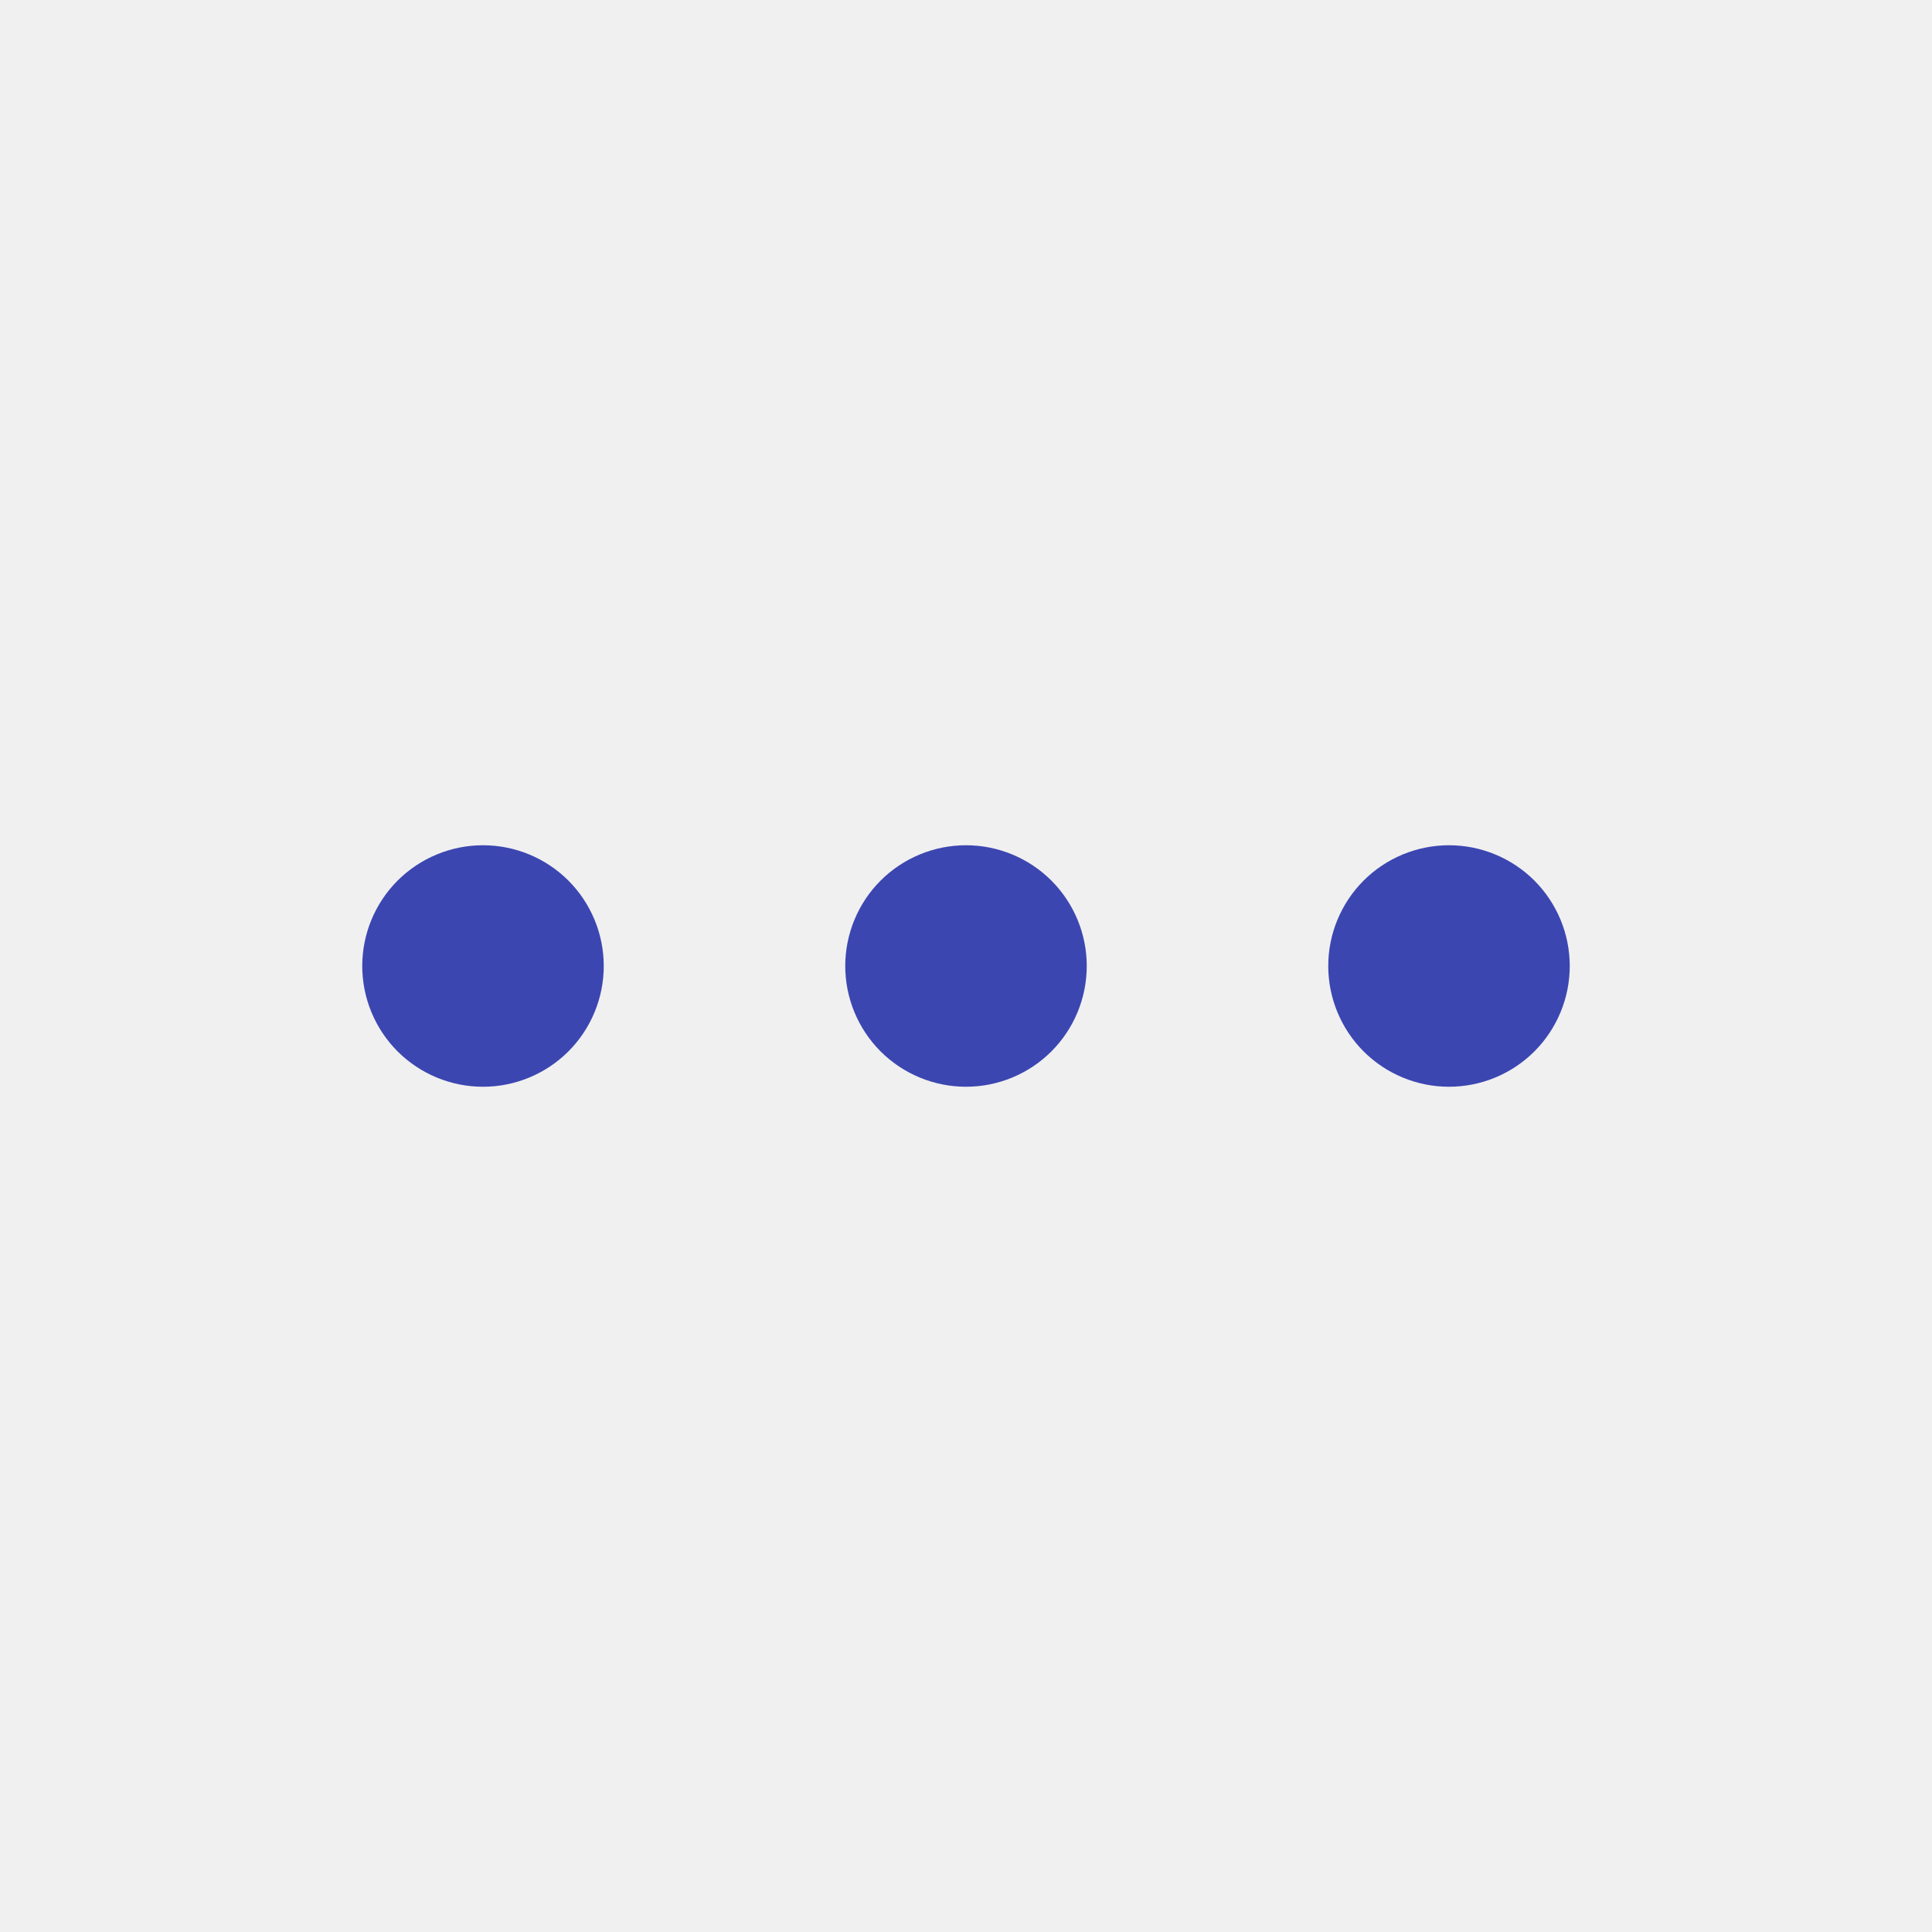
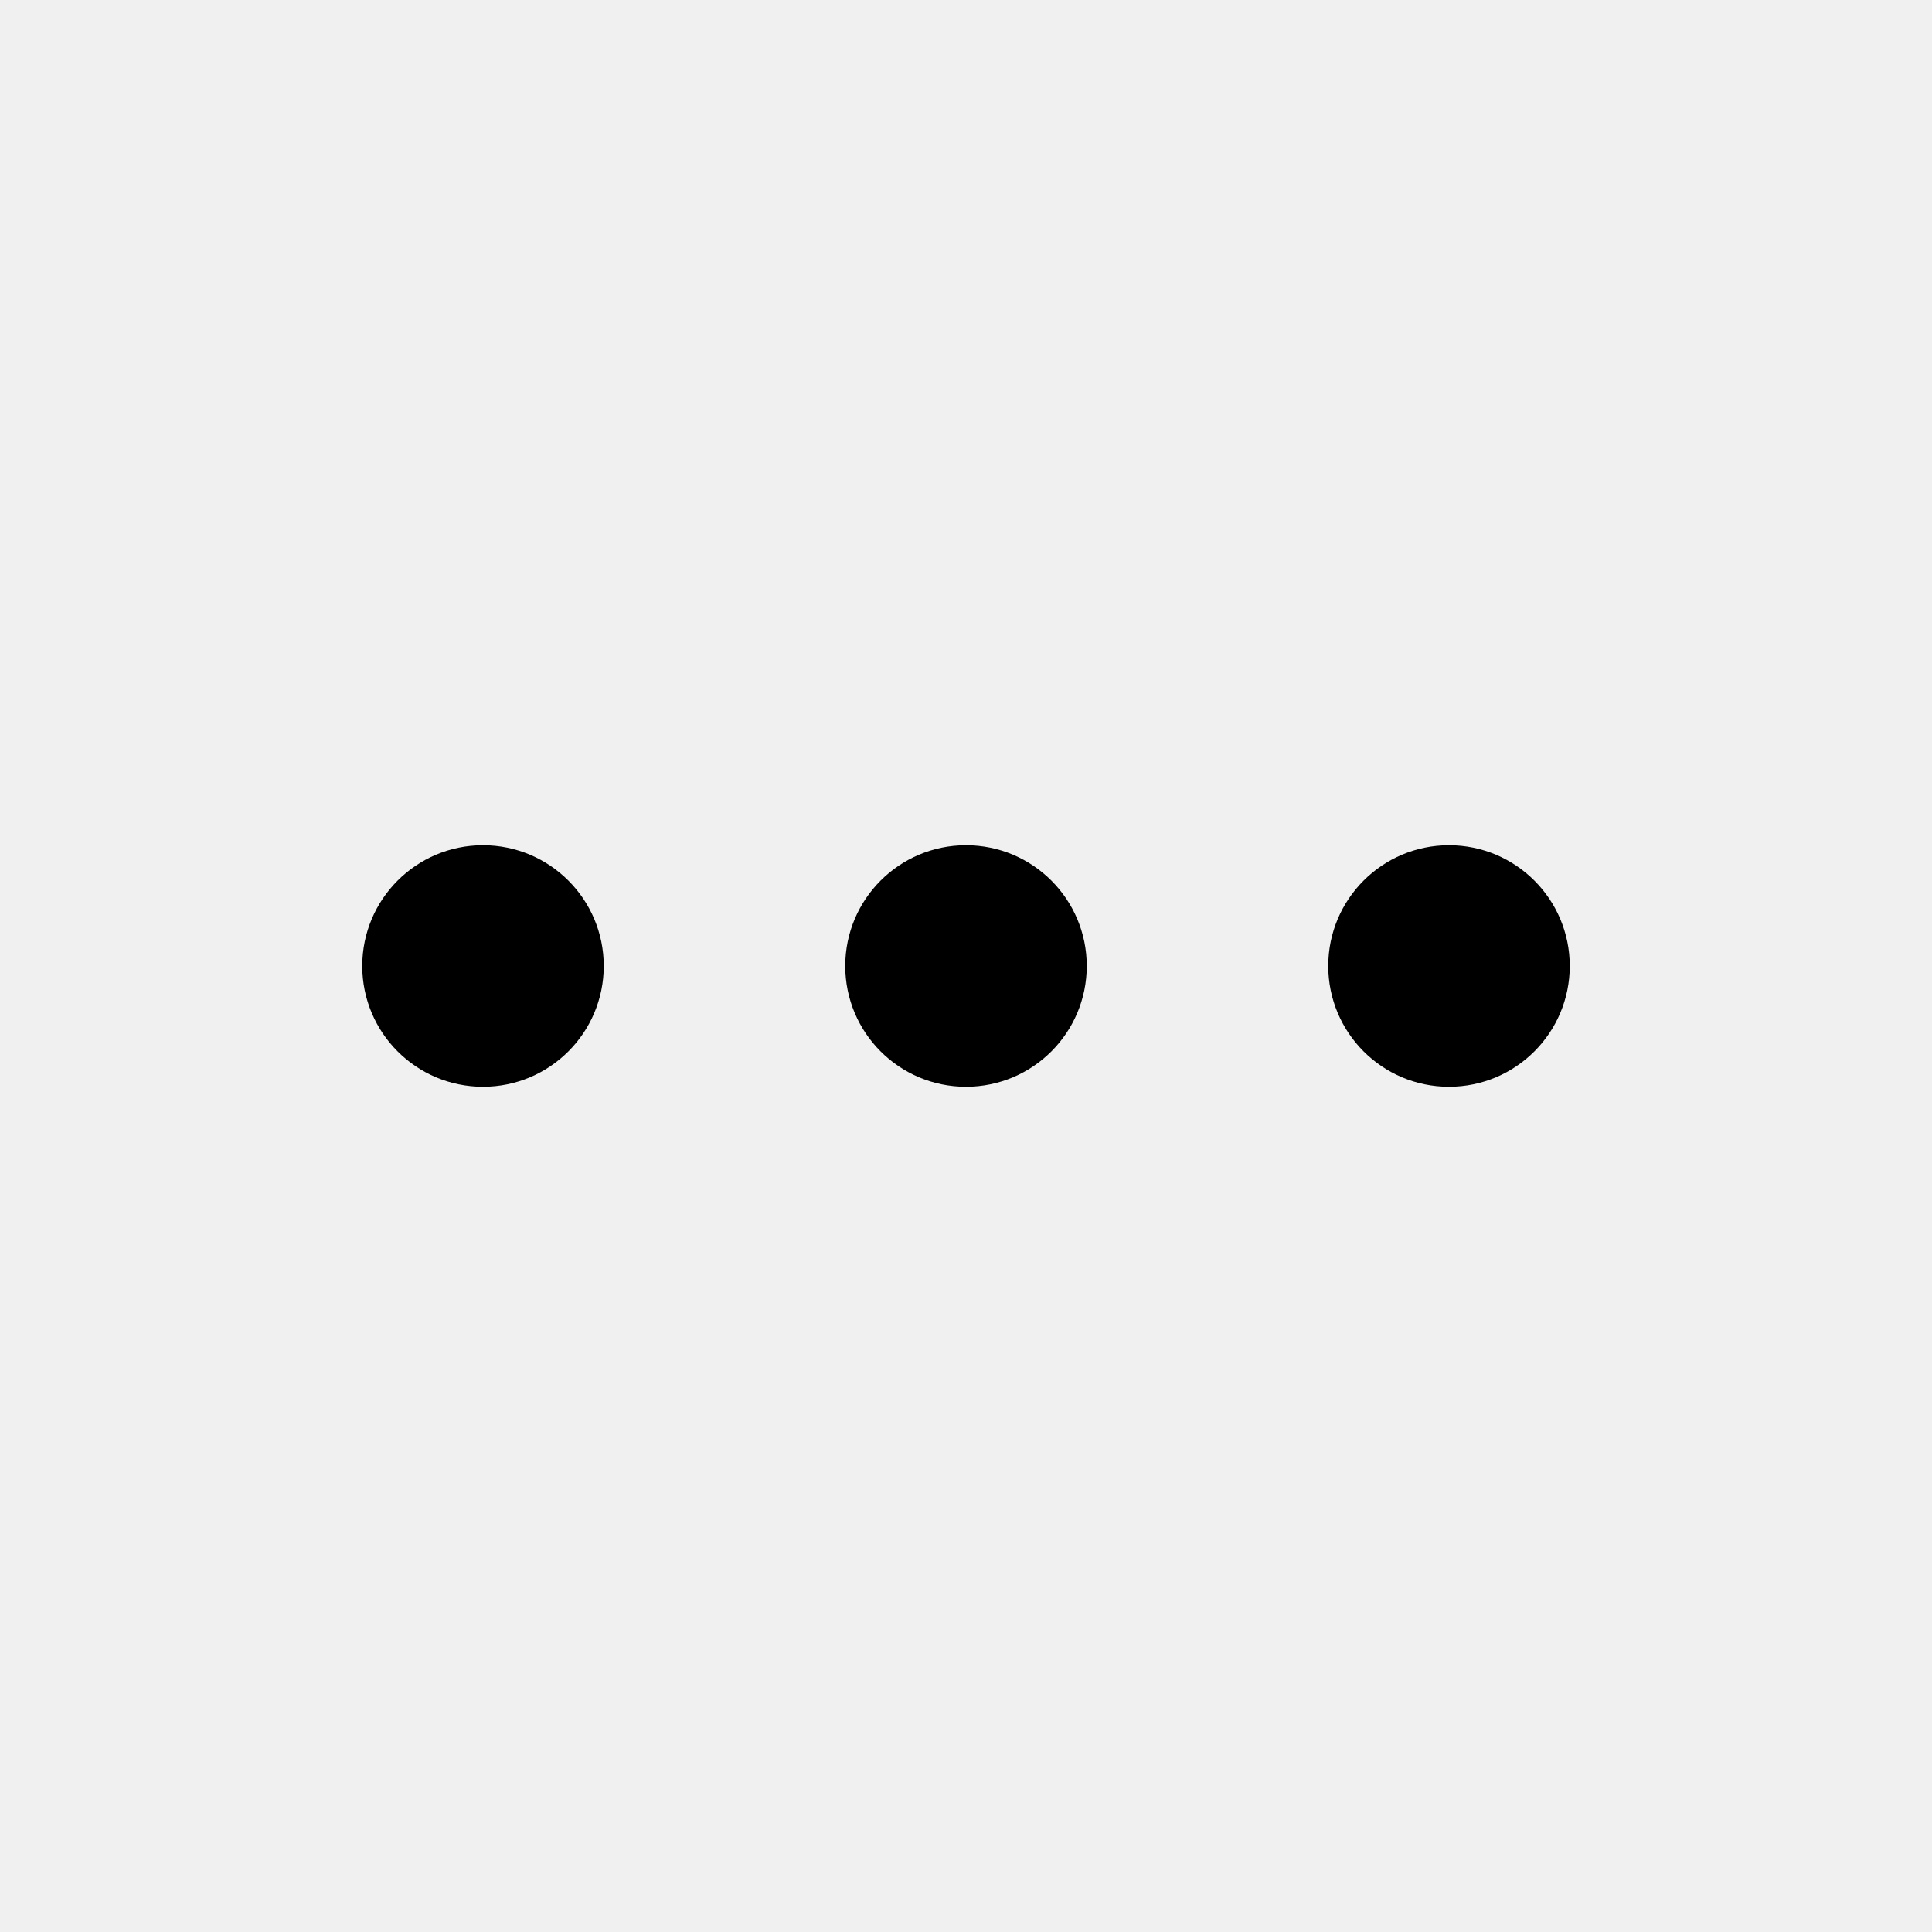
- <svg xmlns="http://www.w3.org/2000/svg" width="24" height="24" viewBox="0 0 24 24" fill="none">
-   <g clip-path="url(#clip0_121_1599)">
-     <path d="M6 10.5C6.398 10.5 6.779 10.658 7.061 10.939C7.342 11.221 7.5 11.602 7.5 12C7.5 12.398 7.342 12.779 7.061 13.061C6.779 13.342 6.398 13.5 6 13.5C5.602 13.5 5.221 13.342 4.939 13.061C4.658 12.779 4.5 12.398 4.5 12C4.5 11.602 4.658 11.221 4.939 10.939C5.221 10.658 5.602 10.5 6 10.5ZM12 10.5C12.398 10.5 12.779 10.658 13.061 10.939C13.342 11.221 13.5 11.602 13.5 12C13.5 12.398 13.342 12.779 13.061 13.061C12.779 13.342 12.398 13.5 12 13.5C11.602 13.5 11.221 13.342 10.939 13.061C10.658 12.779 10.5 12.398 10.5 12C10.5 11.602 10.658 11.221 10.939 10.939C11.221 10.658 11.602 10.5 12 10.5ZM18 10.5C18.398 10.5 18.779 10.658 19.061 10.939C19.342 11.221 19.5 11.602 19.5 12C19.5 12.398 19.342 12.779 19.061 13.061C18.779 13.342 18.398 13.5 18 13.5C17.602 13.5 17.221 13.342 16.939 13.061C16.658 12.779 16.5 12.398 16.5 12C16.5 11.602 16.658 11.221 16.939 10.939C17.221 10.658 17.602 10.5 18 10.5Z" fill="#3C46B1" />
+ <svg xmlns="http://www.w3.org/2000/svg" width="24" height="24" fill="none">
+   <g clip-path="url(#a)">
+     <path fill="currentColor" d="M6 10.5a1.5 1.5 0 1 1 0 3 1.5 1.5 0 0 1 0-3m6 0a1.5 1.5 0 1 1 0 3 1.5 1.5 0 0 1 0-3m6 0a1.5 1.5 0 1 1 0 3 1.5 1.5 0 0 1 0-3" />
  </g>
  <defs>
-     <clipPath id="clip0_121_1599">
-       <rect width="24" height="24" fill="white" />
+     <clipPath id="a">
+       <path fill="currentColor" d="M0 0h24v24H0z" />
    </clipPath>
  </defs>
</svg>
